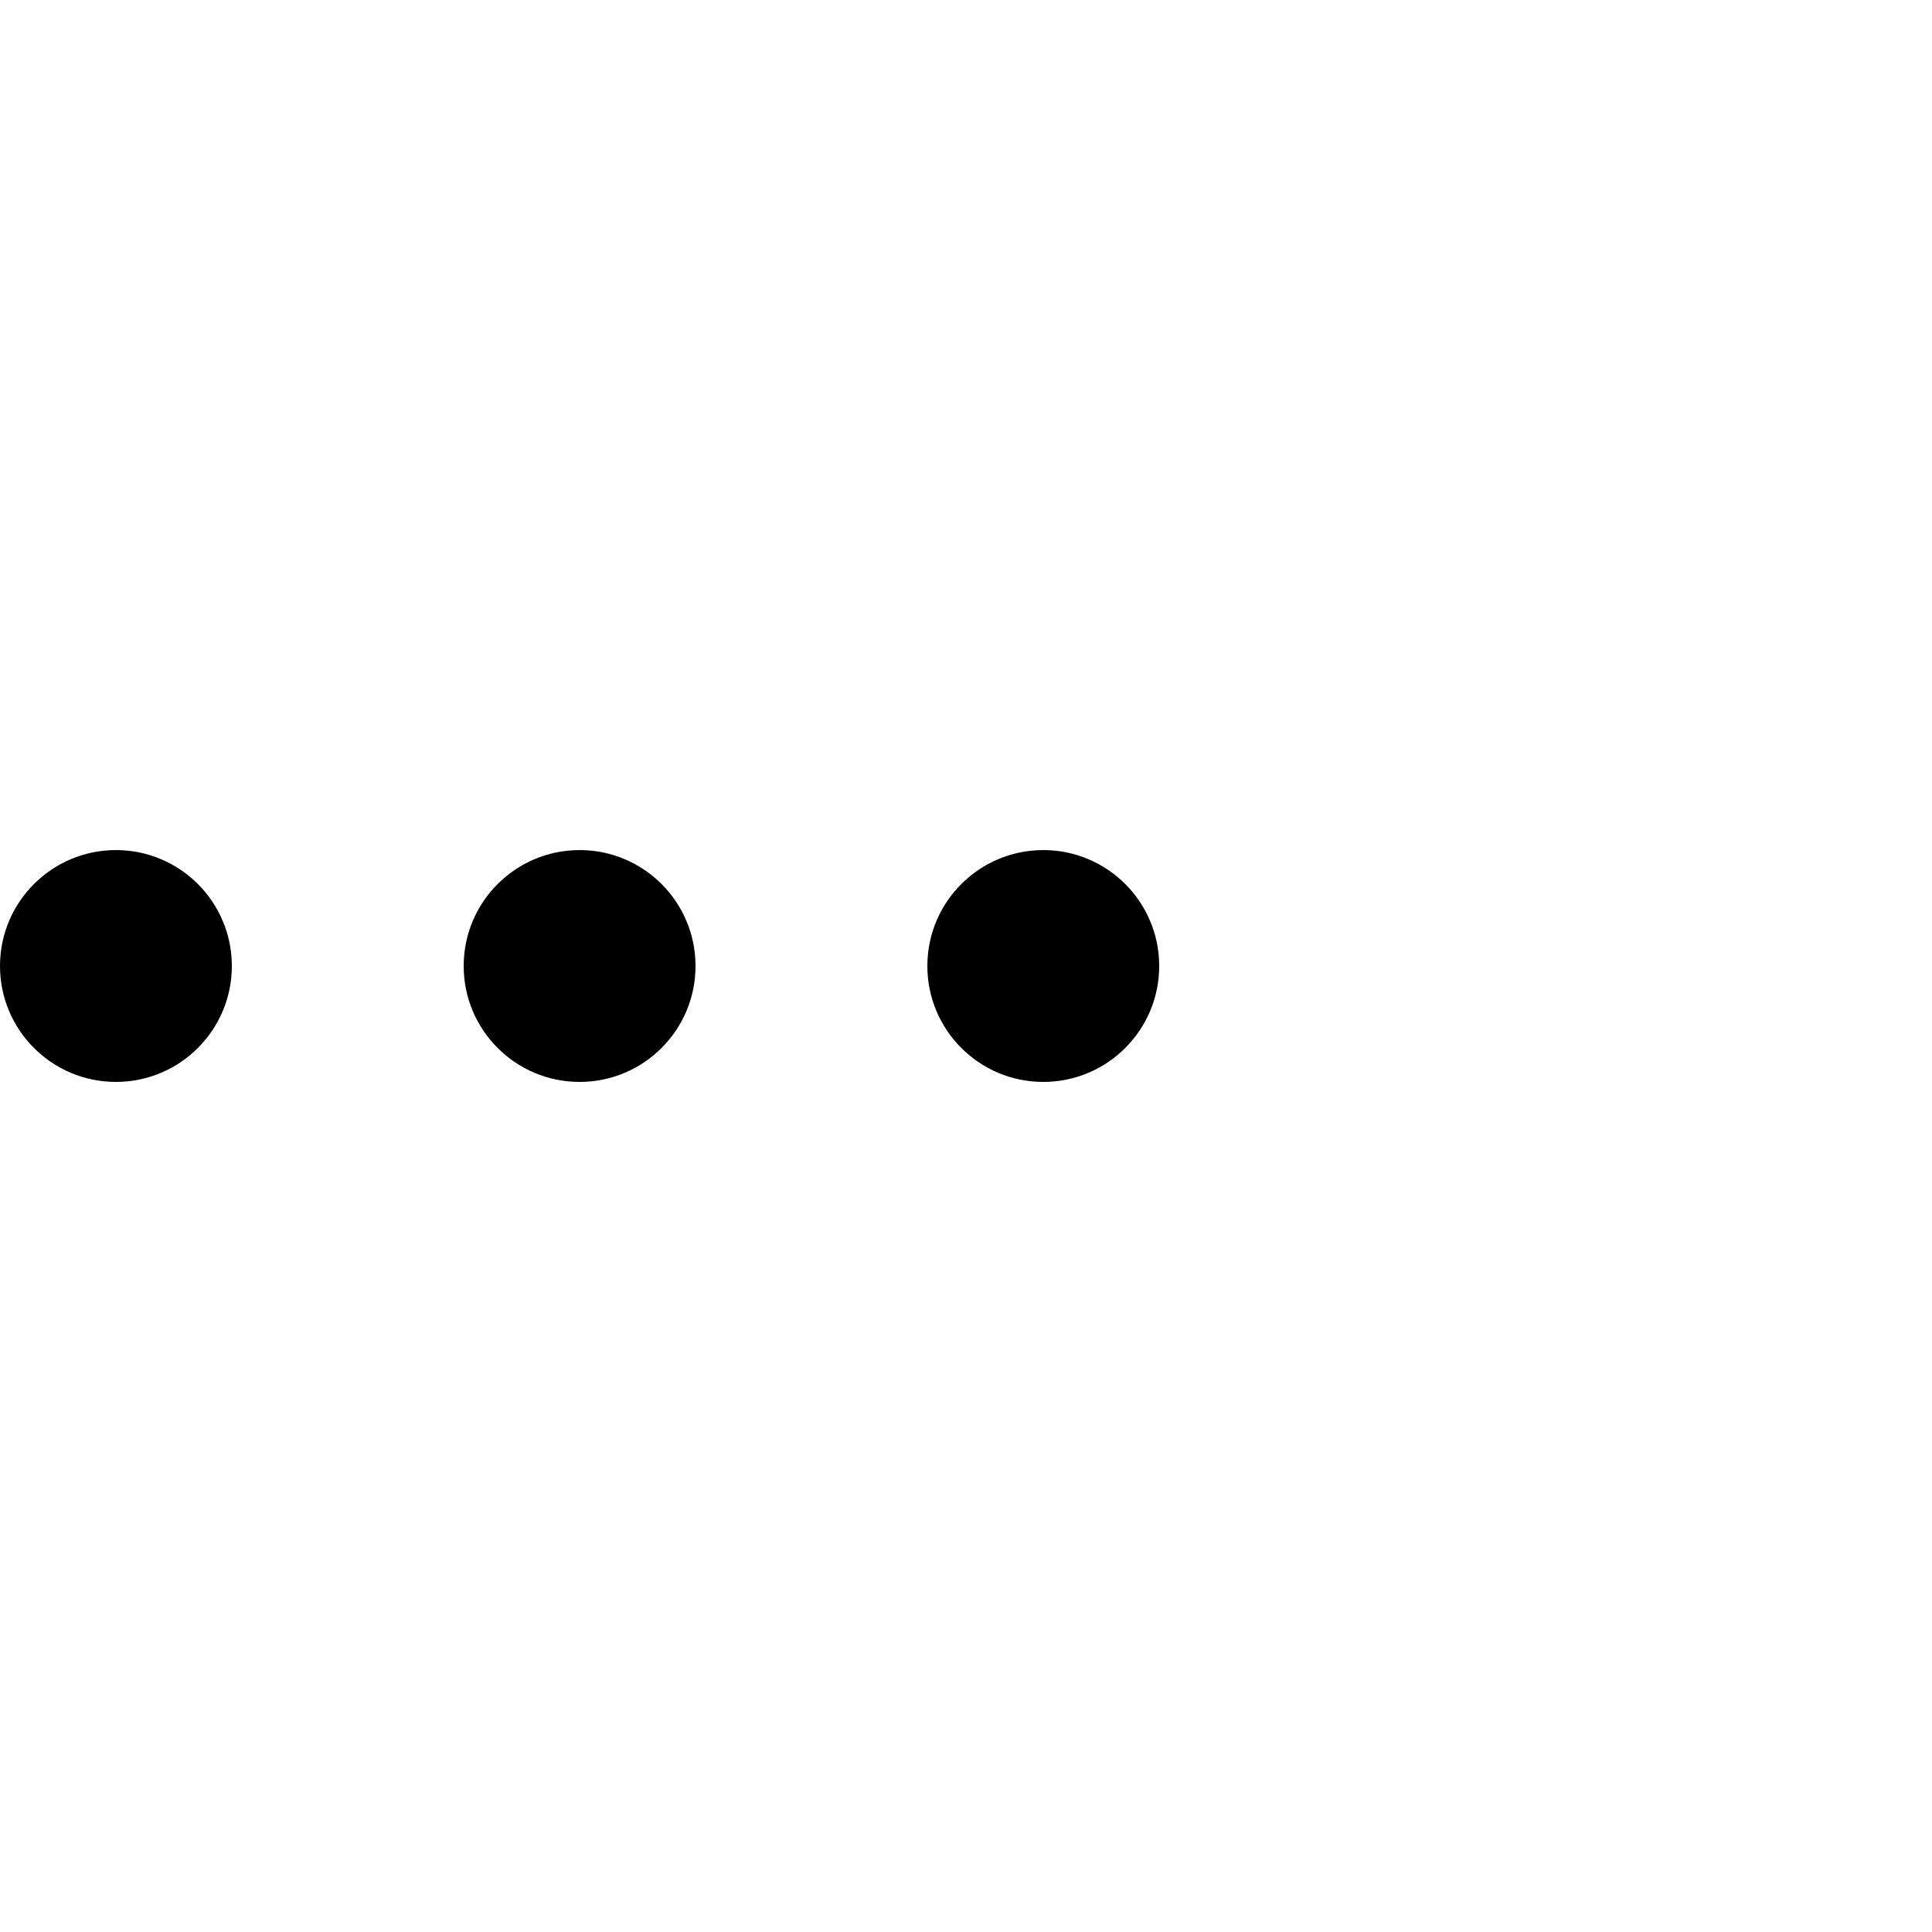
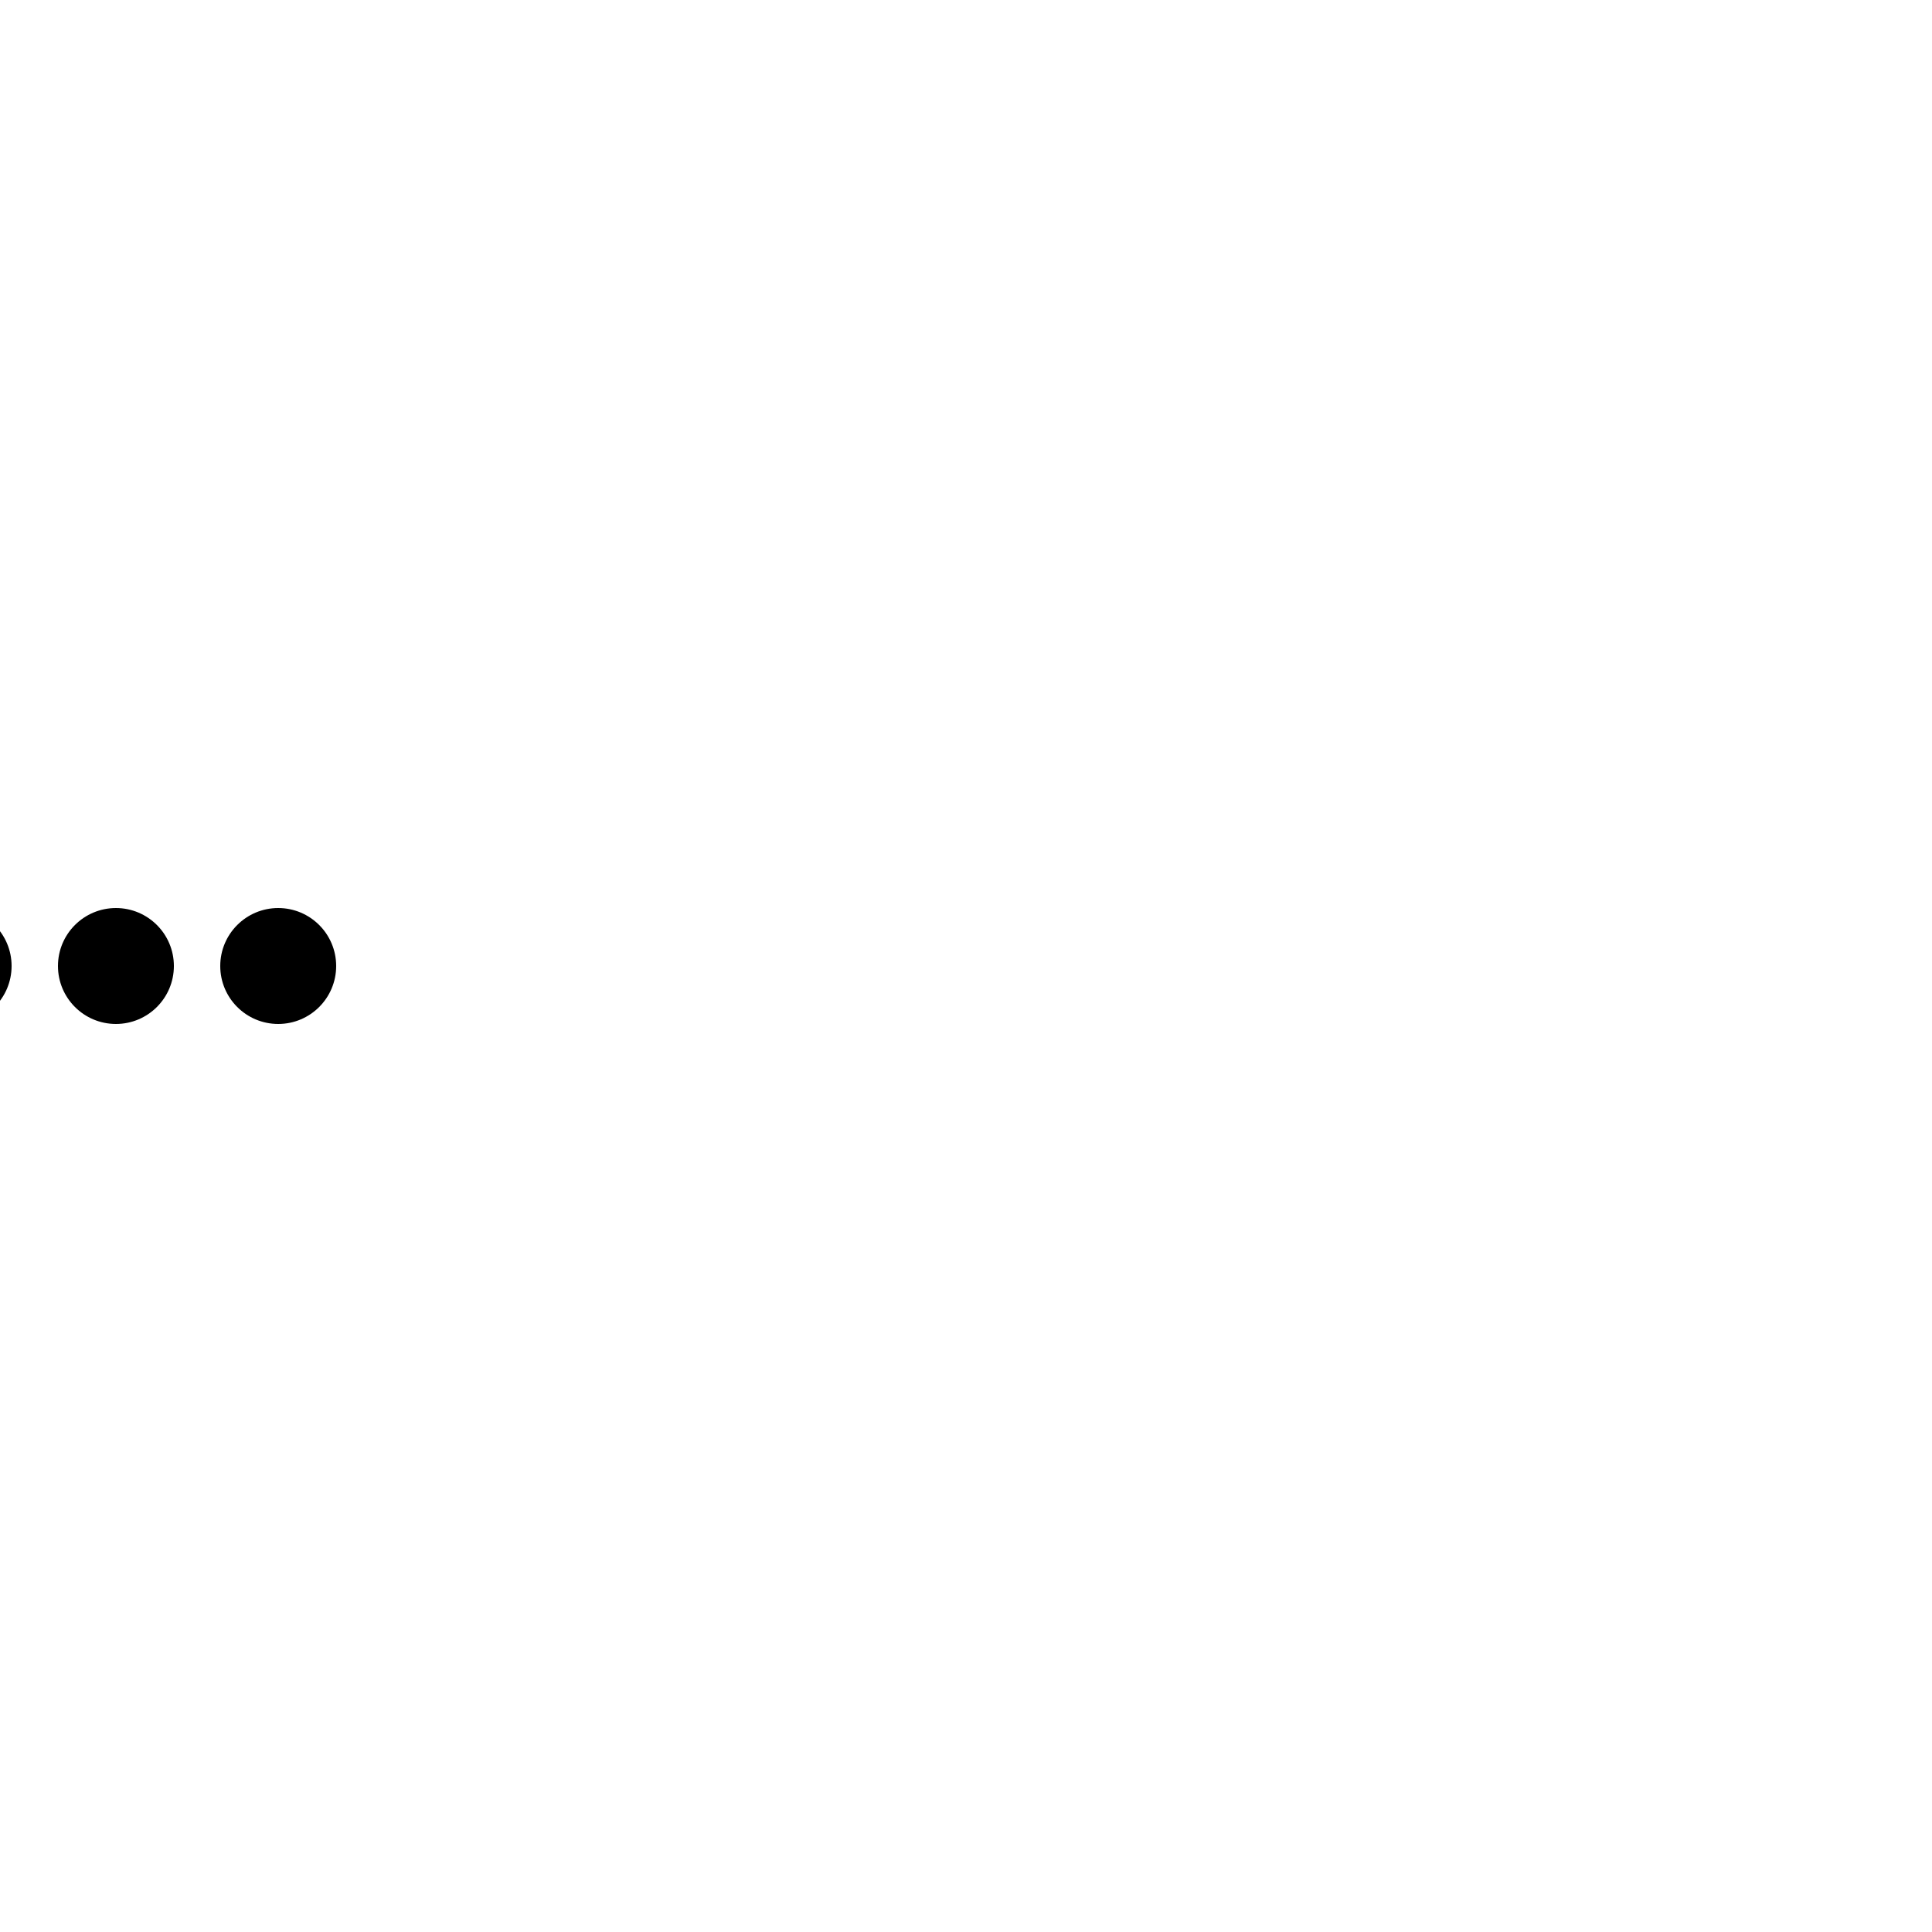
<svg xmlns="http://www.w3.org/2000/svg" version="1.1" id="L5" x="0px" y="0px" viewBox="0 0 100 100" enable-background="new 0 0 0 0" xml:space="preserve">
-   <circle stroke="none" cx="6" cy="50" r="6">
+   <circle stroke="none" cx="-0.2em" cy="50" r="0.25em">
    <animateTransform attributeName="transform" dur="1s" type="translate" values="0 15 ; 0 -15; 0 15" repeatCount="indefinite" begin="0.1" />
  </circle>
-   <circle stroke="none" cx="30" cy="50" r="6">
+   <circle stroke="none" cx="0.5em" cy="50" r="0.25em">
    <animateTransform attributeName="transform" dur="1s" type="translate" values="0 10 ; 0 -10; 0 10" repeatCount="indefinite" begin="0.2" />
  </circle>
-   <circle stroke="none" cx="54" cy="50" r="6">
+   <circle stroke="none" cx="1.2em" cy="50" r="0.25em">
    <animateTransform attributeName="transform" dur="1s" type="translate" values="0 5 ; 0 -5; 0 5" repeatCount="indefinite" begin="0.3" />
  </circle>
</svg>
